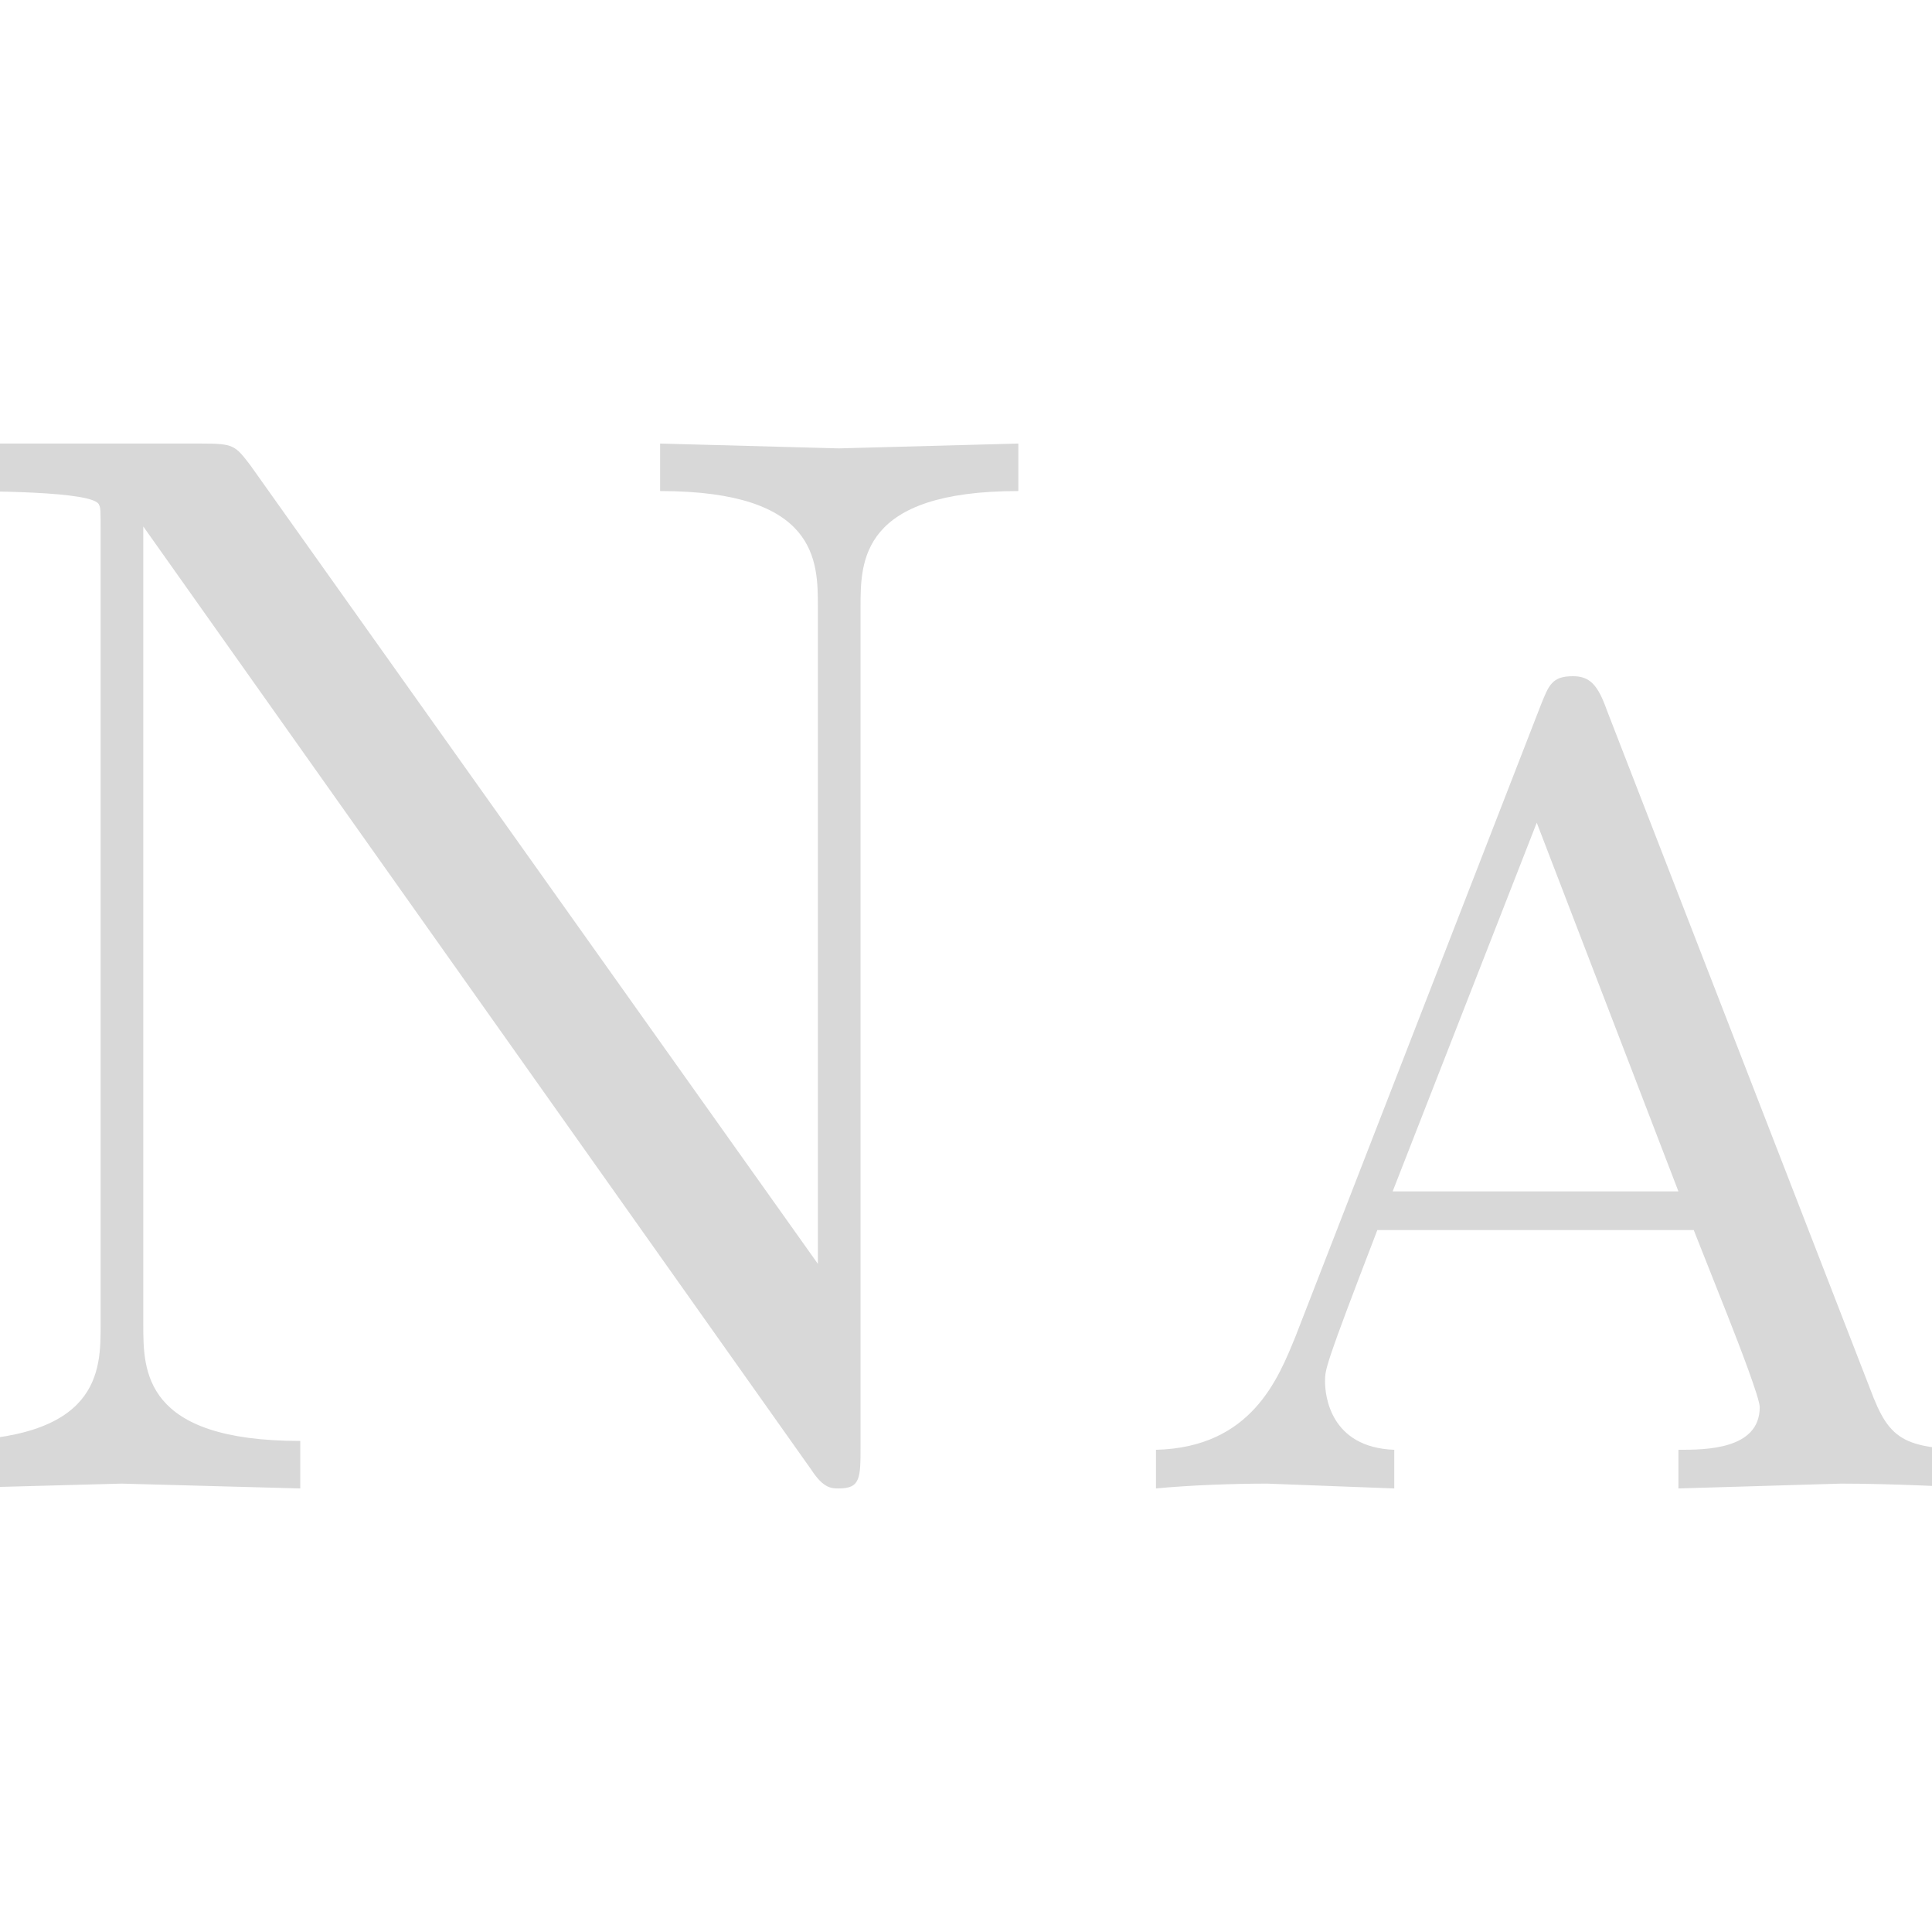
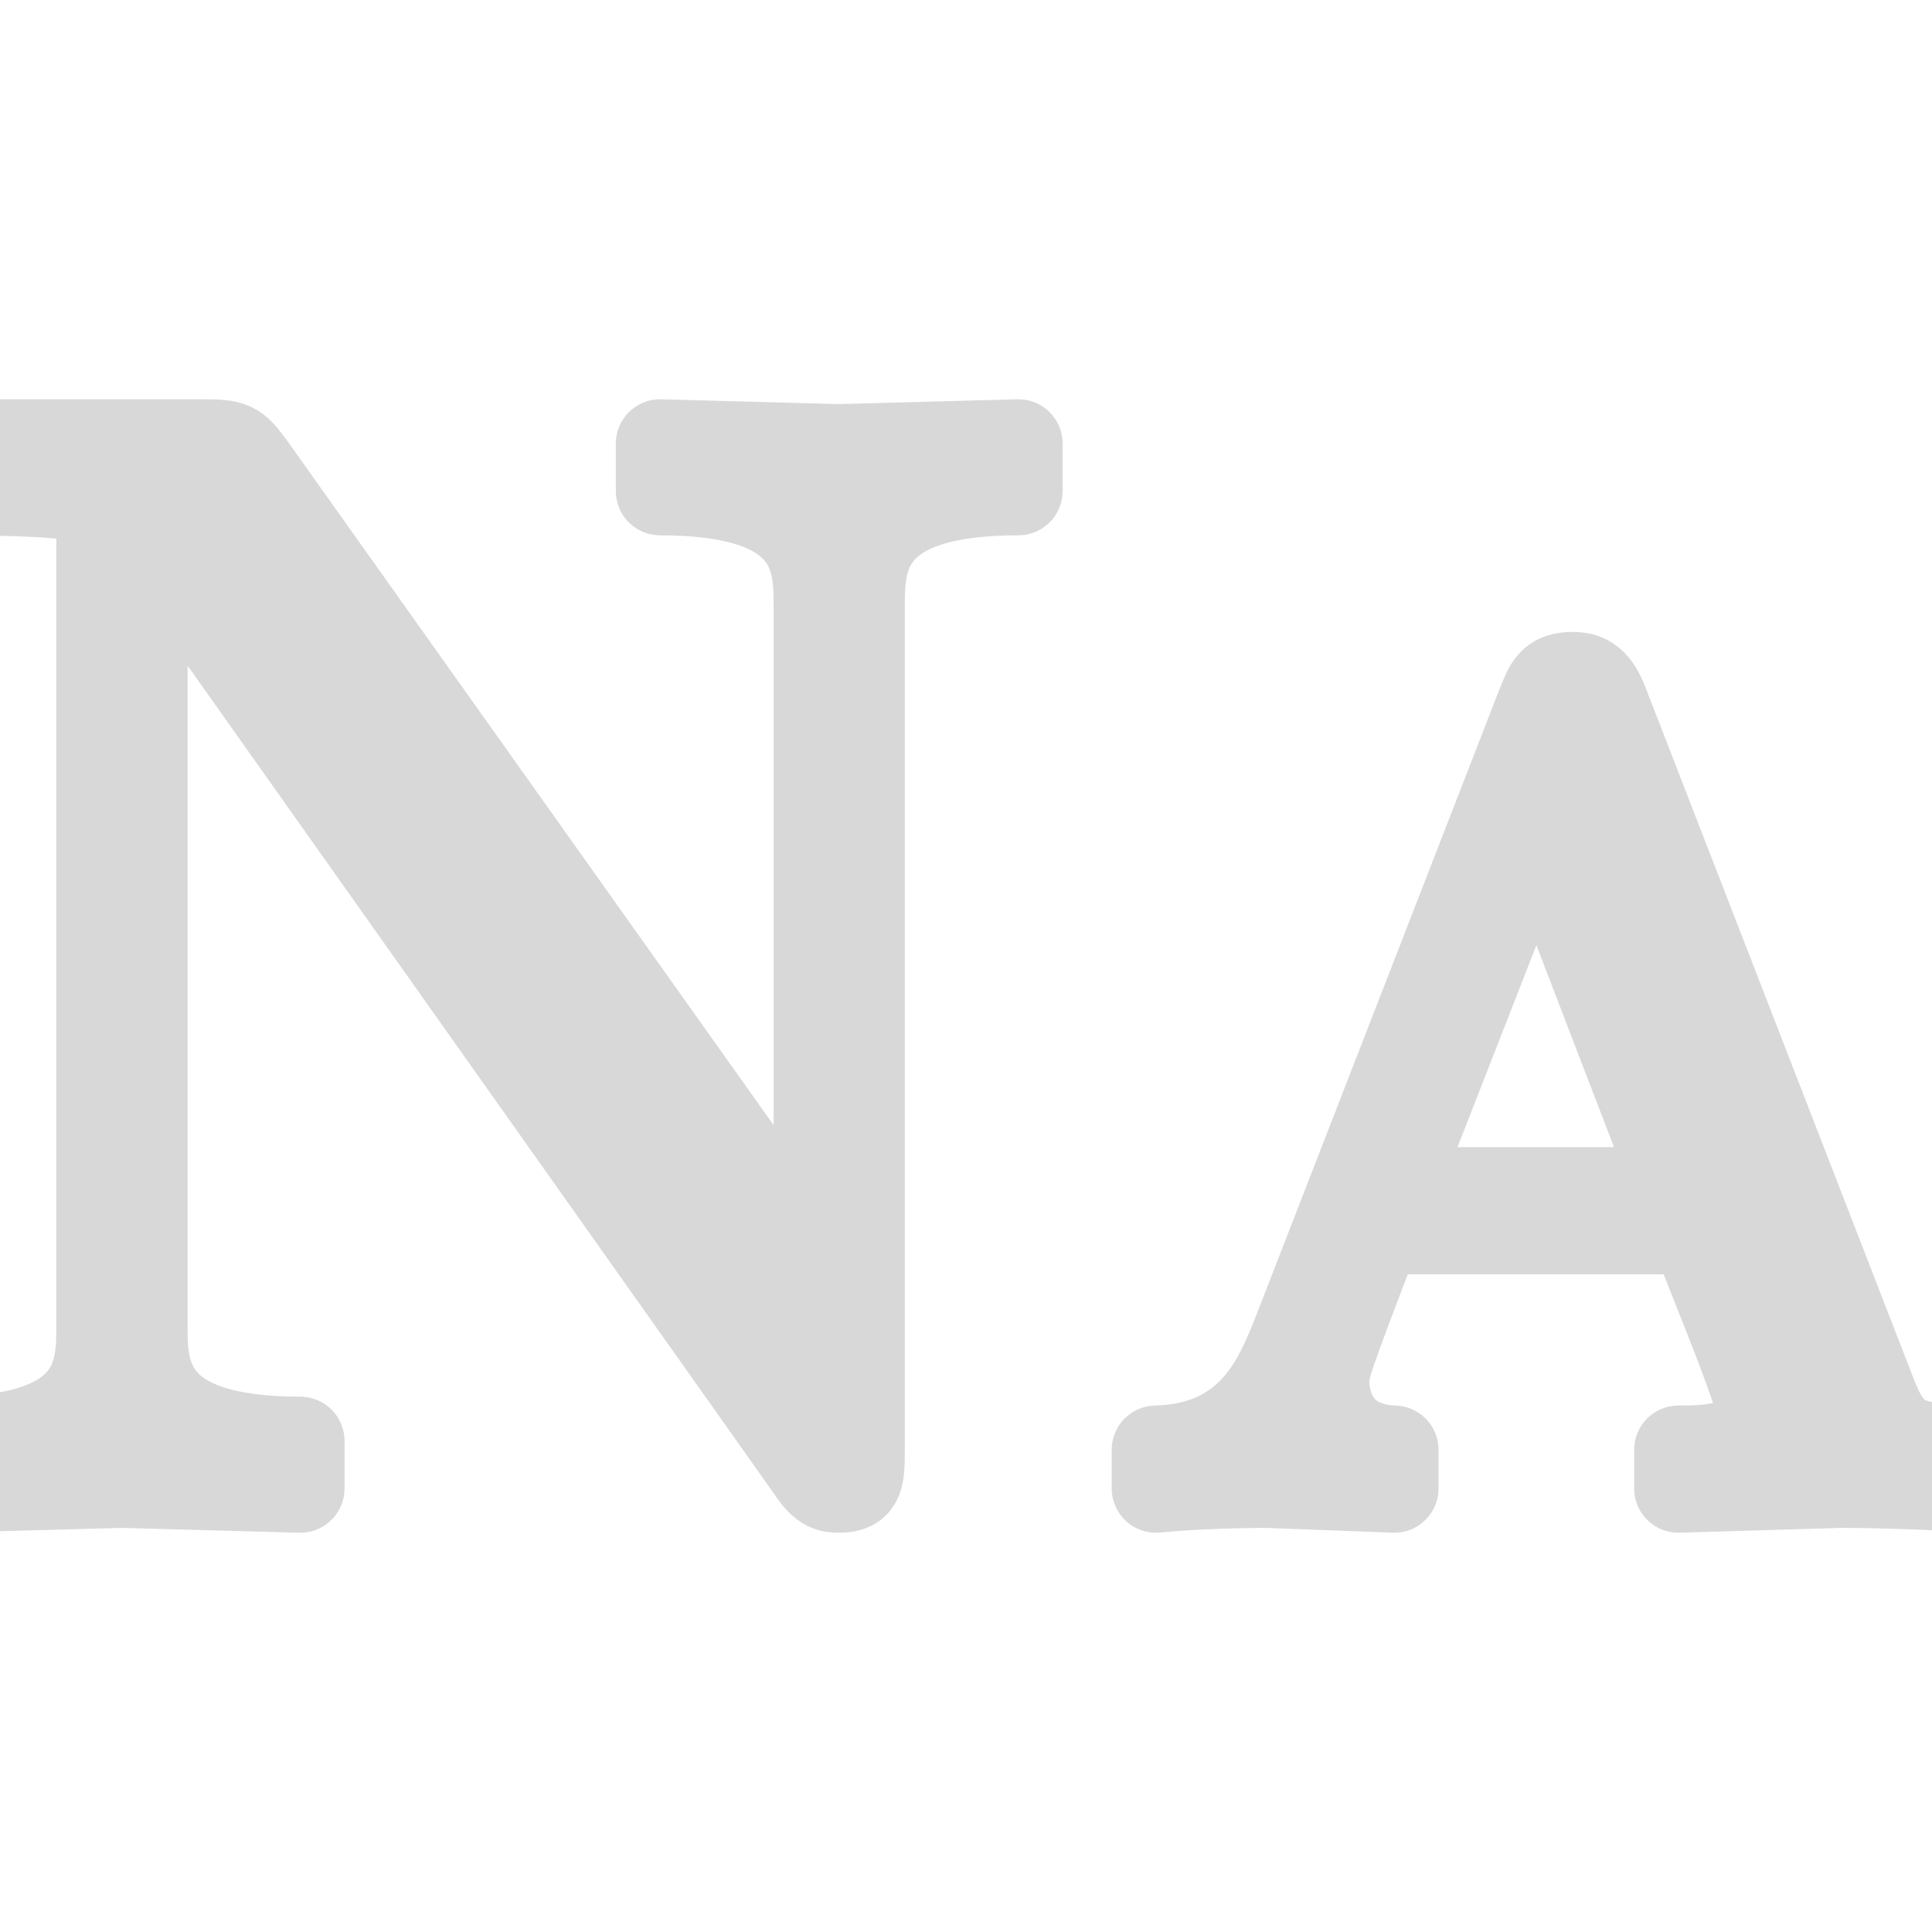
<svg xmlns="http://www.w3.org/2000/svg" width="24" height="24" viewBox="0 0 24 24">
  <g stroke-linecap="round" stroke-linejoin="round">
-     <path fill="#D8D8D8" d="M12.65 6.1V5.51L10.42 5.57L8.2 5.51V6.1C10.16 6.1 10.16 6.97 10.16 7.54V15.7L3.11 5.78C2.92 5.53 2.9 5.51 2.5 5.51H-0.71V6.1C-0.18 6.1 1.17 6.1 1.23 6.27C1.25 6.31 1.25 6.33 1.25 6.61V16.46C1.25 17.03 1.25 17.9 -0.71 17.9V18.49L1.51 18.43L3.73 18.49V17.9C1.78 17.9 1.78 17.03 1.78 16.46V6.54L10.08 18.26C10.23 18.49 10.33 18.49 10.42 18.49C10.69 18.49 10.69 18.36 10.69 17.96V7.54C10.69 6.97 10.69 6.1 12.65 6.1ZM24.71 18.49V18.01C23.65 18.01 23.48 17.92 23.23 17.25L19.96 8.82C19.85 8.51 19.75 8.4 19.54 8.4C19.28 8.4 19.24 8.51 19.14 8.76L16.09 16.61C15.88 17.12 15.55 17.98 14.36 18.01V18.49C14.77 18.45 15.32 18.43 15.74 18.43L17.32 18.49V18.01C16.52 17.98 16.46 17.33 16.46 17.16C16.46 17.01 16.46 16.97 17.11 15.28H21.04L21.46 16.34C21.61 16.72 21.86 17.37 21.86 17.48C21.86 18.01 21.18 18.01 20.85 18.01V18.49L22.87 18.43C23.51 18.43 24.25 18.47 24.71 18.49ZM20.85 14.8H17.3L19.09 10.22Z" />
+     <path fill="#D8D8D8" stroke="#D8D8D8" stroke-width="1.1" d="M12.65 6.1V5.51L10.42 5.57L8.2 5.51V6.1C10.16 6.1 10.16 6.97 10.16 7.54V15.7L3.11 5.78C2.92 5.53 2.9 5.51 2.5 5.51H-0.71V6.1C-0.18 6.1 1.17 6.1 1.23 6.27C1.25 6.31 1.25 6.33 1.25 6.61V16.46C1.25 17.03 1.25 17.9 -0.71 17.9V18.49L1.51 18.43L3.73 18.49V17.9C1.78 17.9 1.78 17.03 1.78 16.46V6.54L10.08 18.26C10.23 18.49 10.33 18.49 10.42 18.49C10.69 18.49 10.69 18.36 10.69 17.96V7.54C10.69 6.97 10.69 6.1 12.65 6.1ZM24.71 18.49V18.01C23.65 18.01 23.48 17.92 23.23 17.25L19.96 8.82C19.85 8.51 19.75 8.4 19.54 8.4C19.28 8.4 19.24 8.51 19.14 8.76L16.09 16.61C15.88 17.12 15.55 17.98 14.36 18.01V18.49C14.77 18.45 15.32 18.43 15.74 18.43L17.32 18.49V18.01C16.52 17.98 16.46 17.33 16.46 17.16C16.46 17.01 16.46 16.97 17.11 15.28H21.04L21.46 16.34C21.61 16.72 21.86 17.37 21.86 17.48C21.86 18.01 21.18 18.01 20.85 18.01V18.49L22.87 18.43C23.51 18.43 24.25 18.47 24.71 18.49ZM20.85 14.8H17.3L19.09 10.22Z" />
  </g>
</svg>
